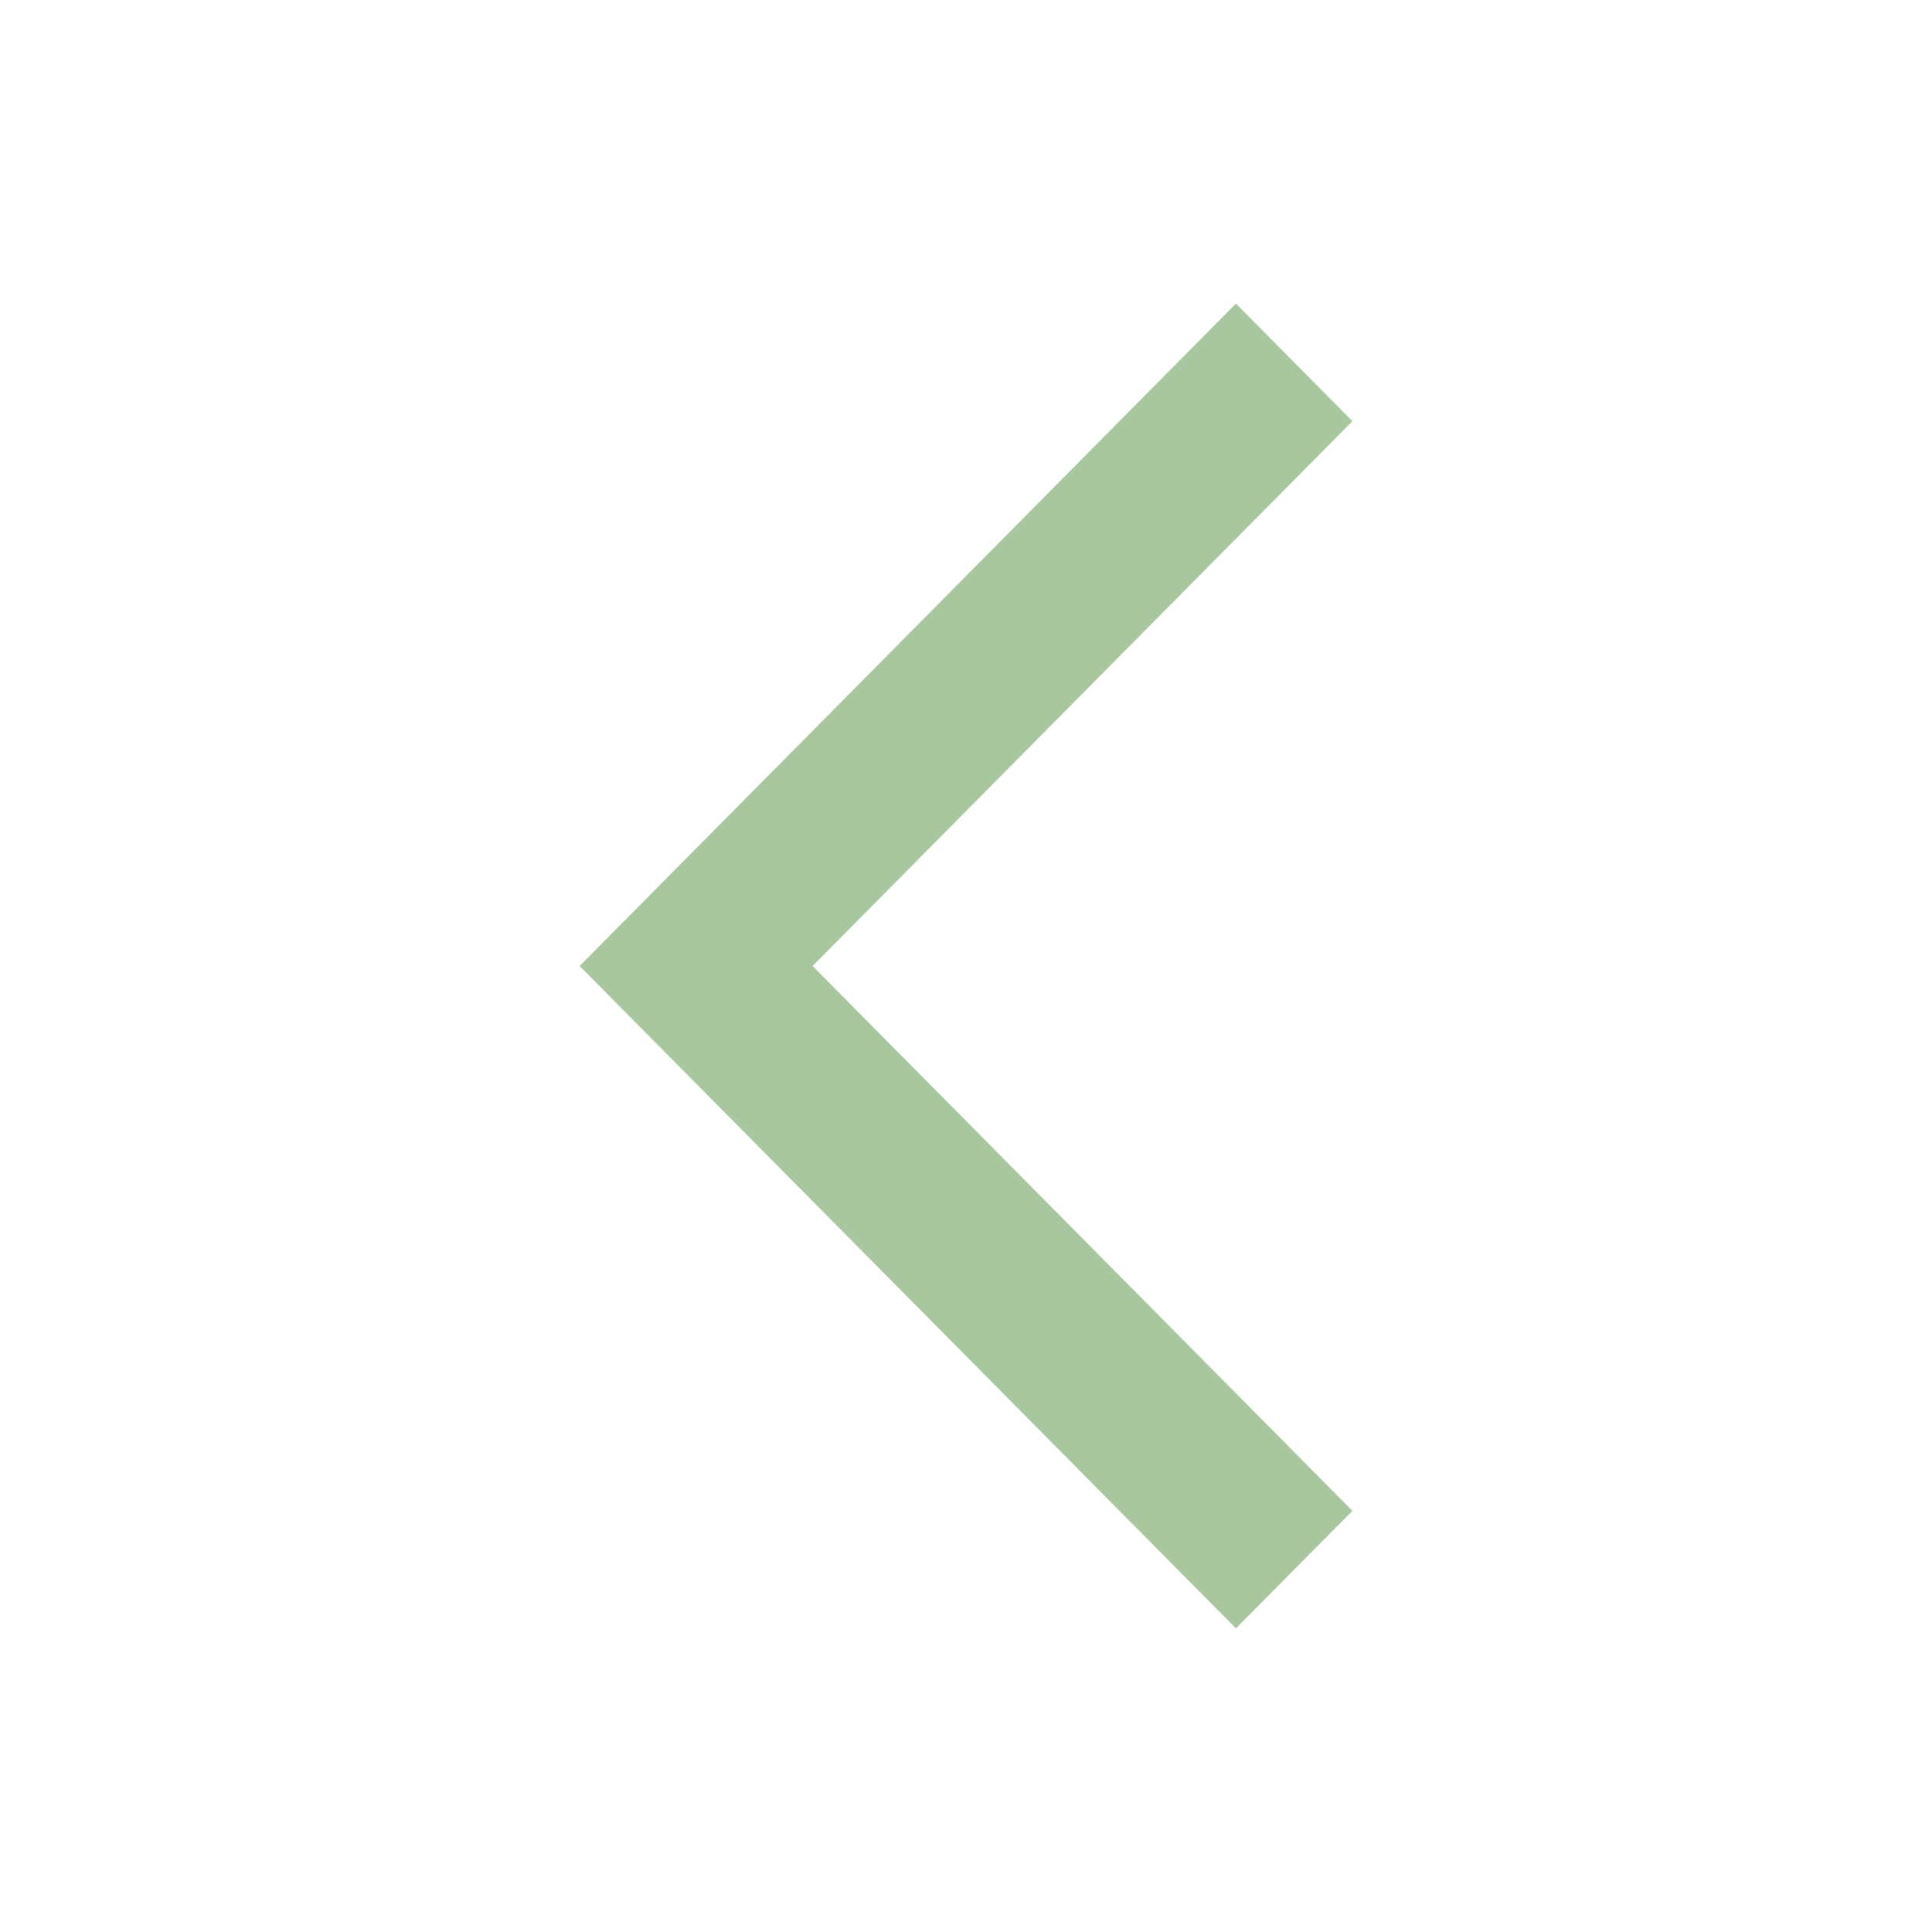
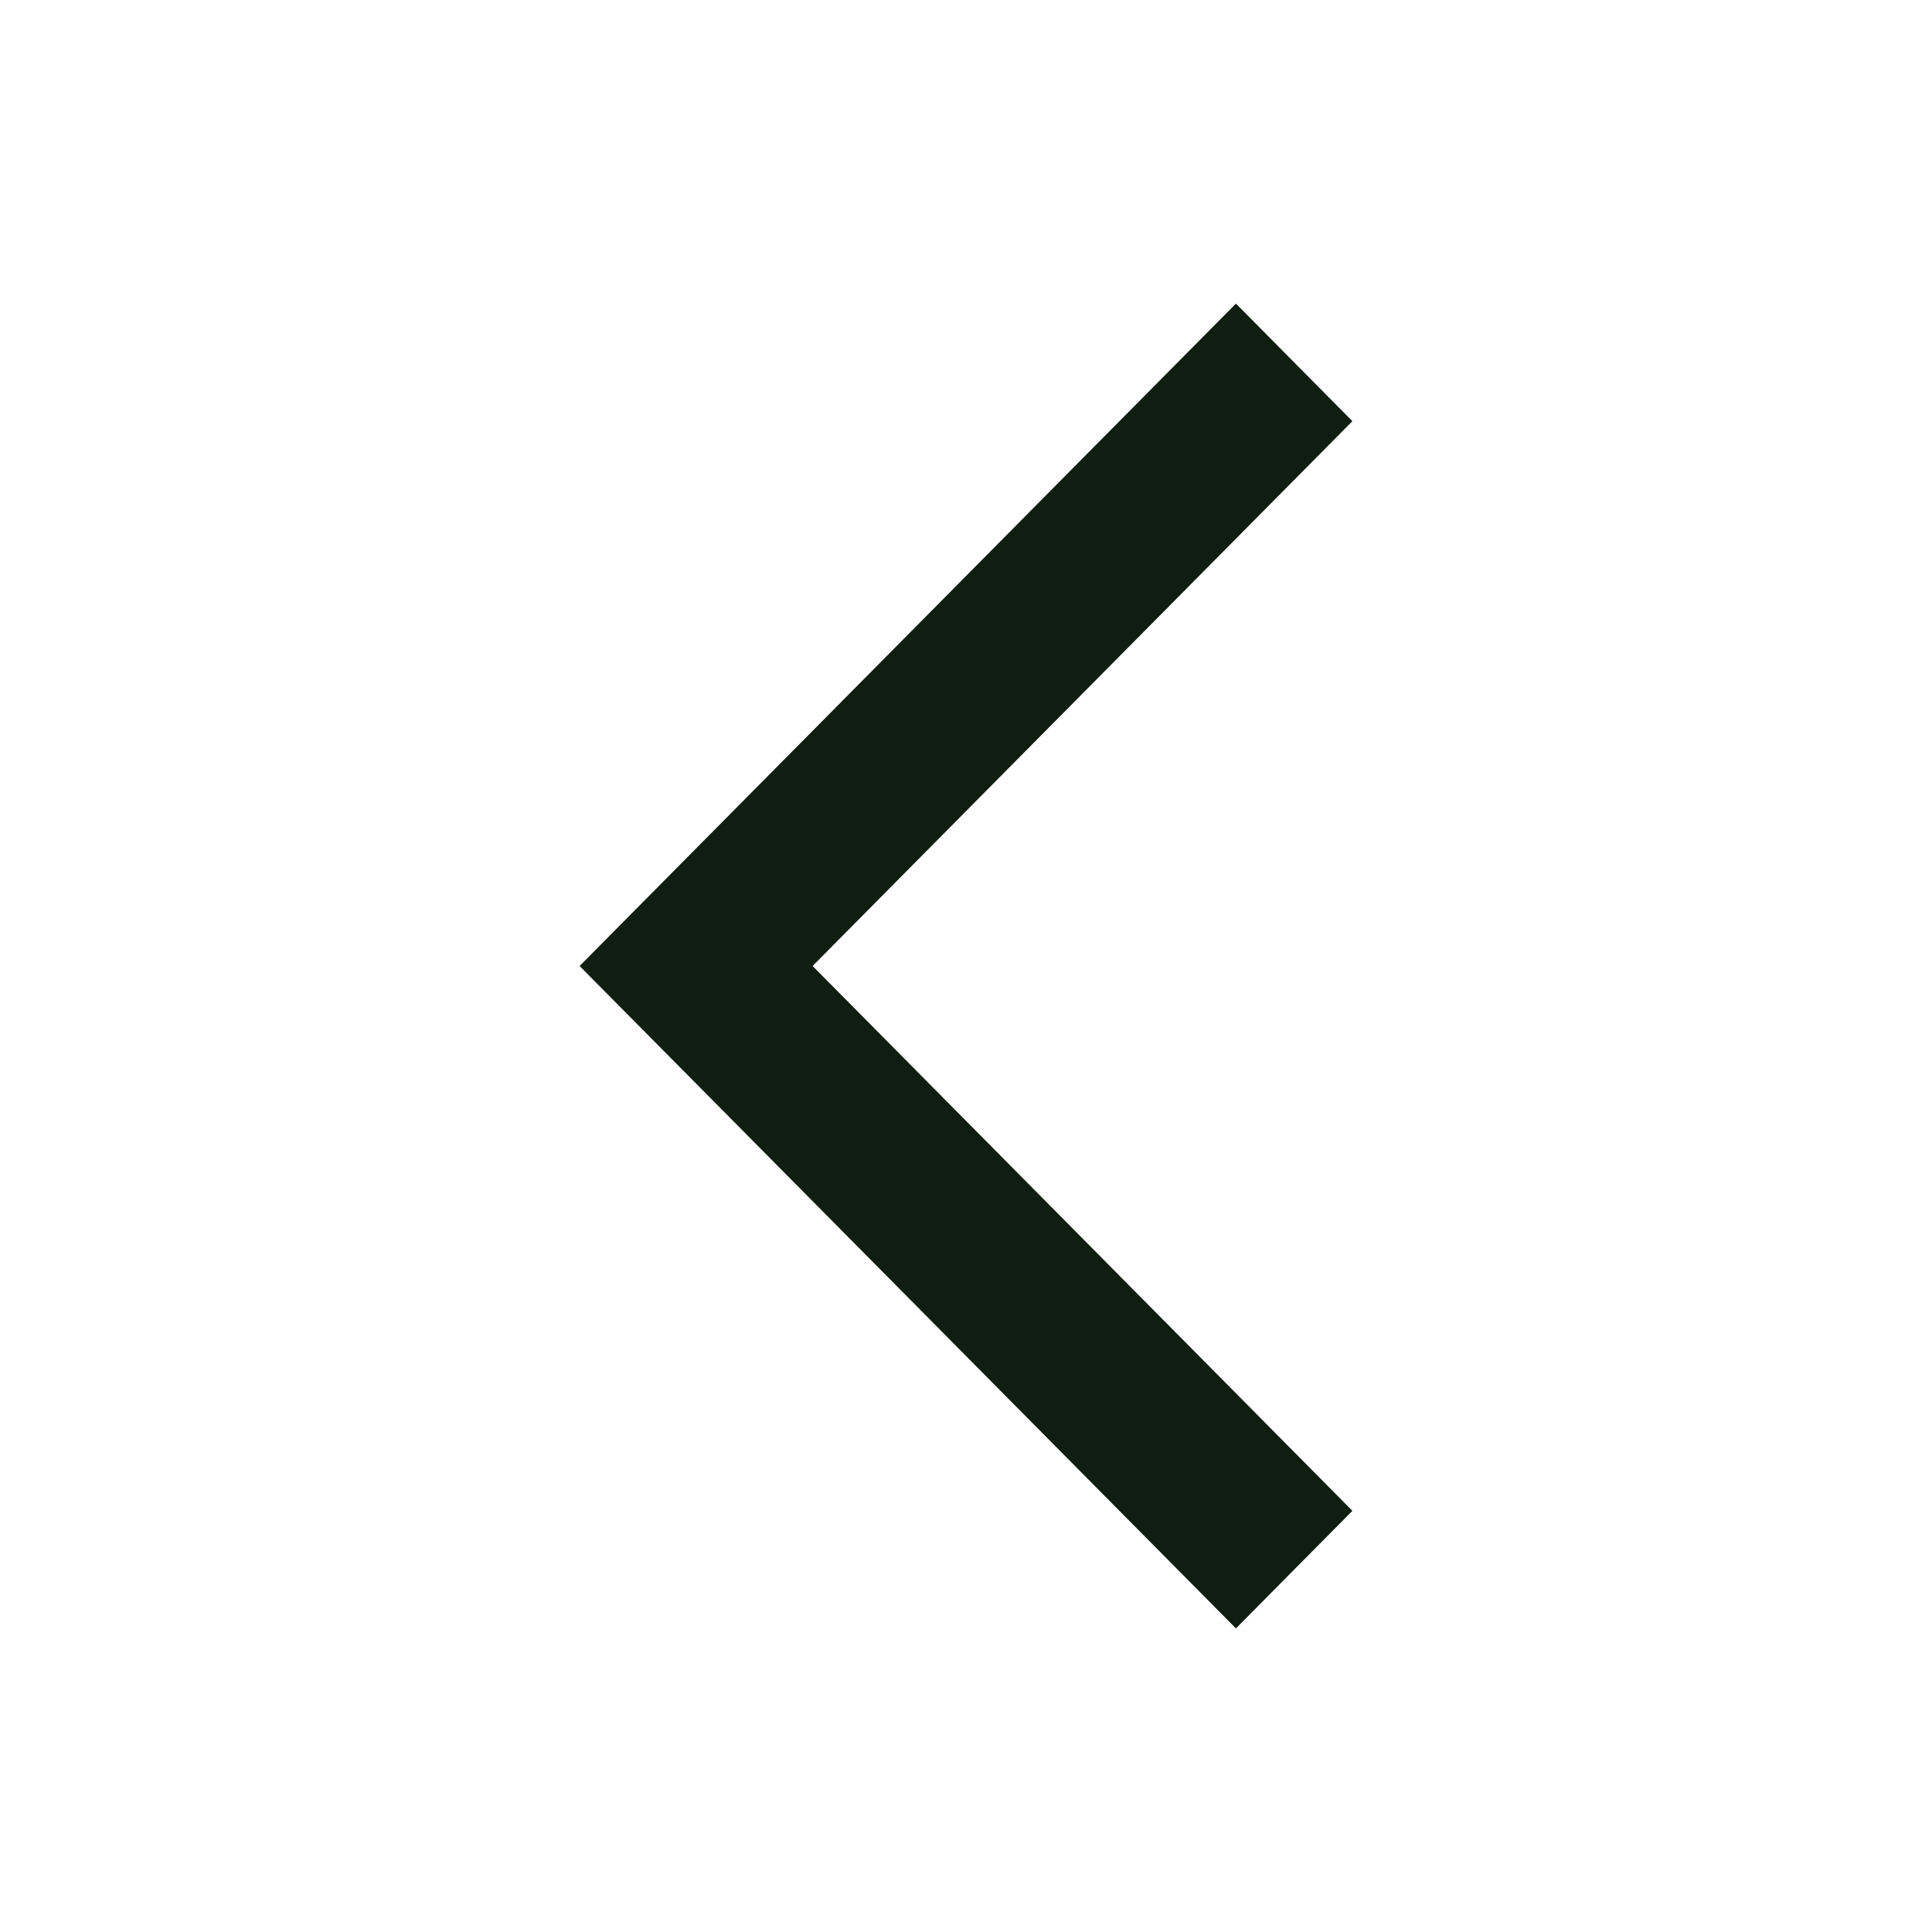
<svg xmlns="http://www.w3.org/2000/svg" width="35" height="35" viewBox="0 0 35 35" fill="none">
-   <path d="M22.39 29.5L10.5 17.5L22.39 5.5L24.5 7.63L14.721 17.5L24.5 27.37L22.39 29.5Z" fill="#A8C79E" />
+   <path d="M22.39 29.5L10.5 17.5L22.39 5.5L24.5 7.63L14.721 17.5L24.5 27.37L22.39 29.5Z" fill="#101E11" />
</svg>
